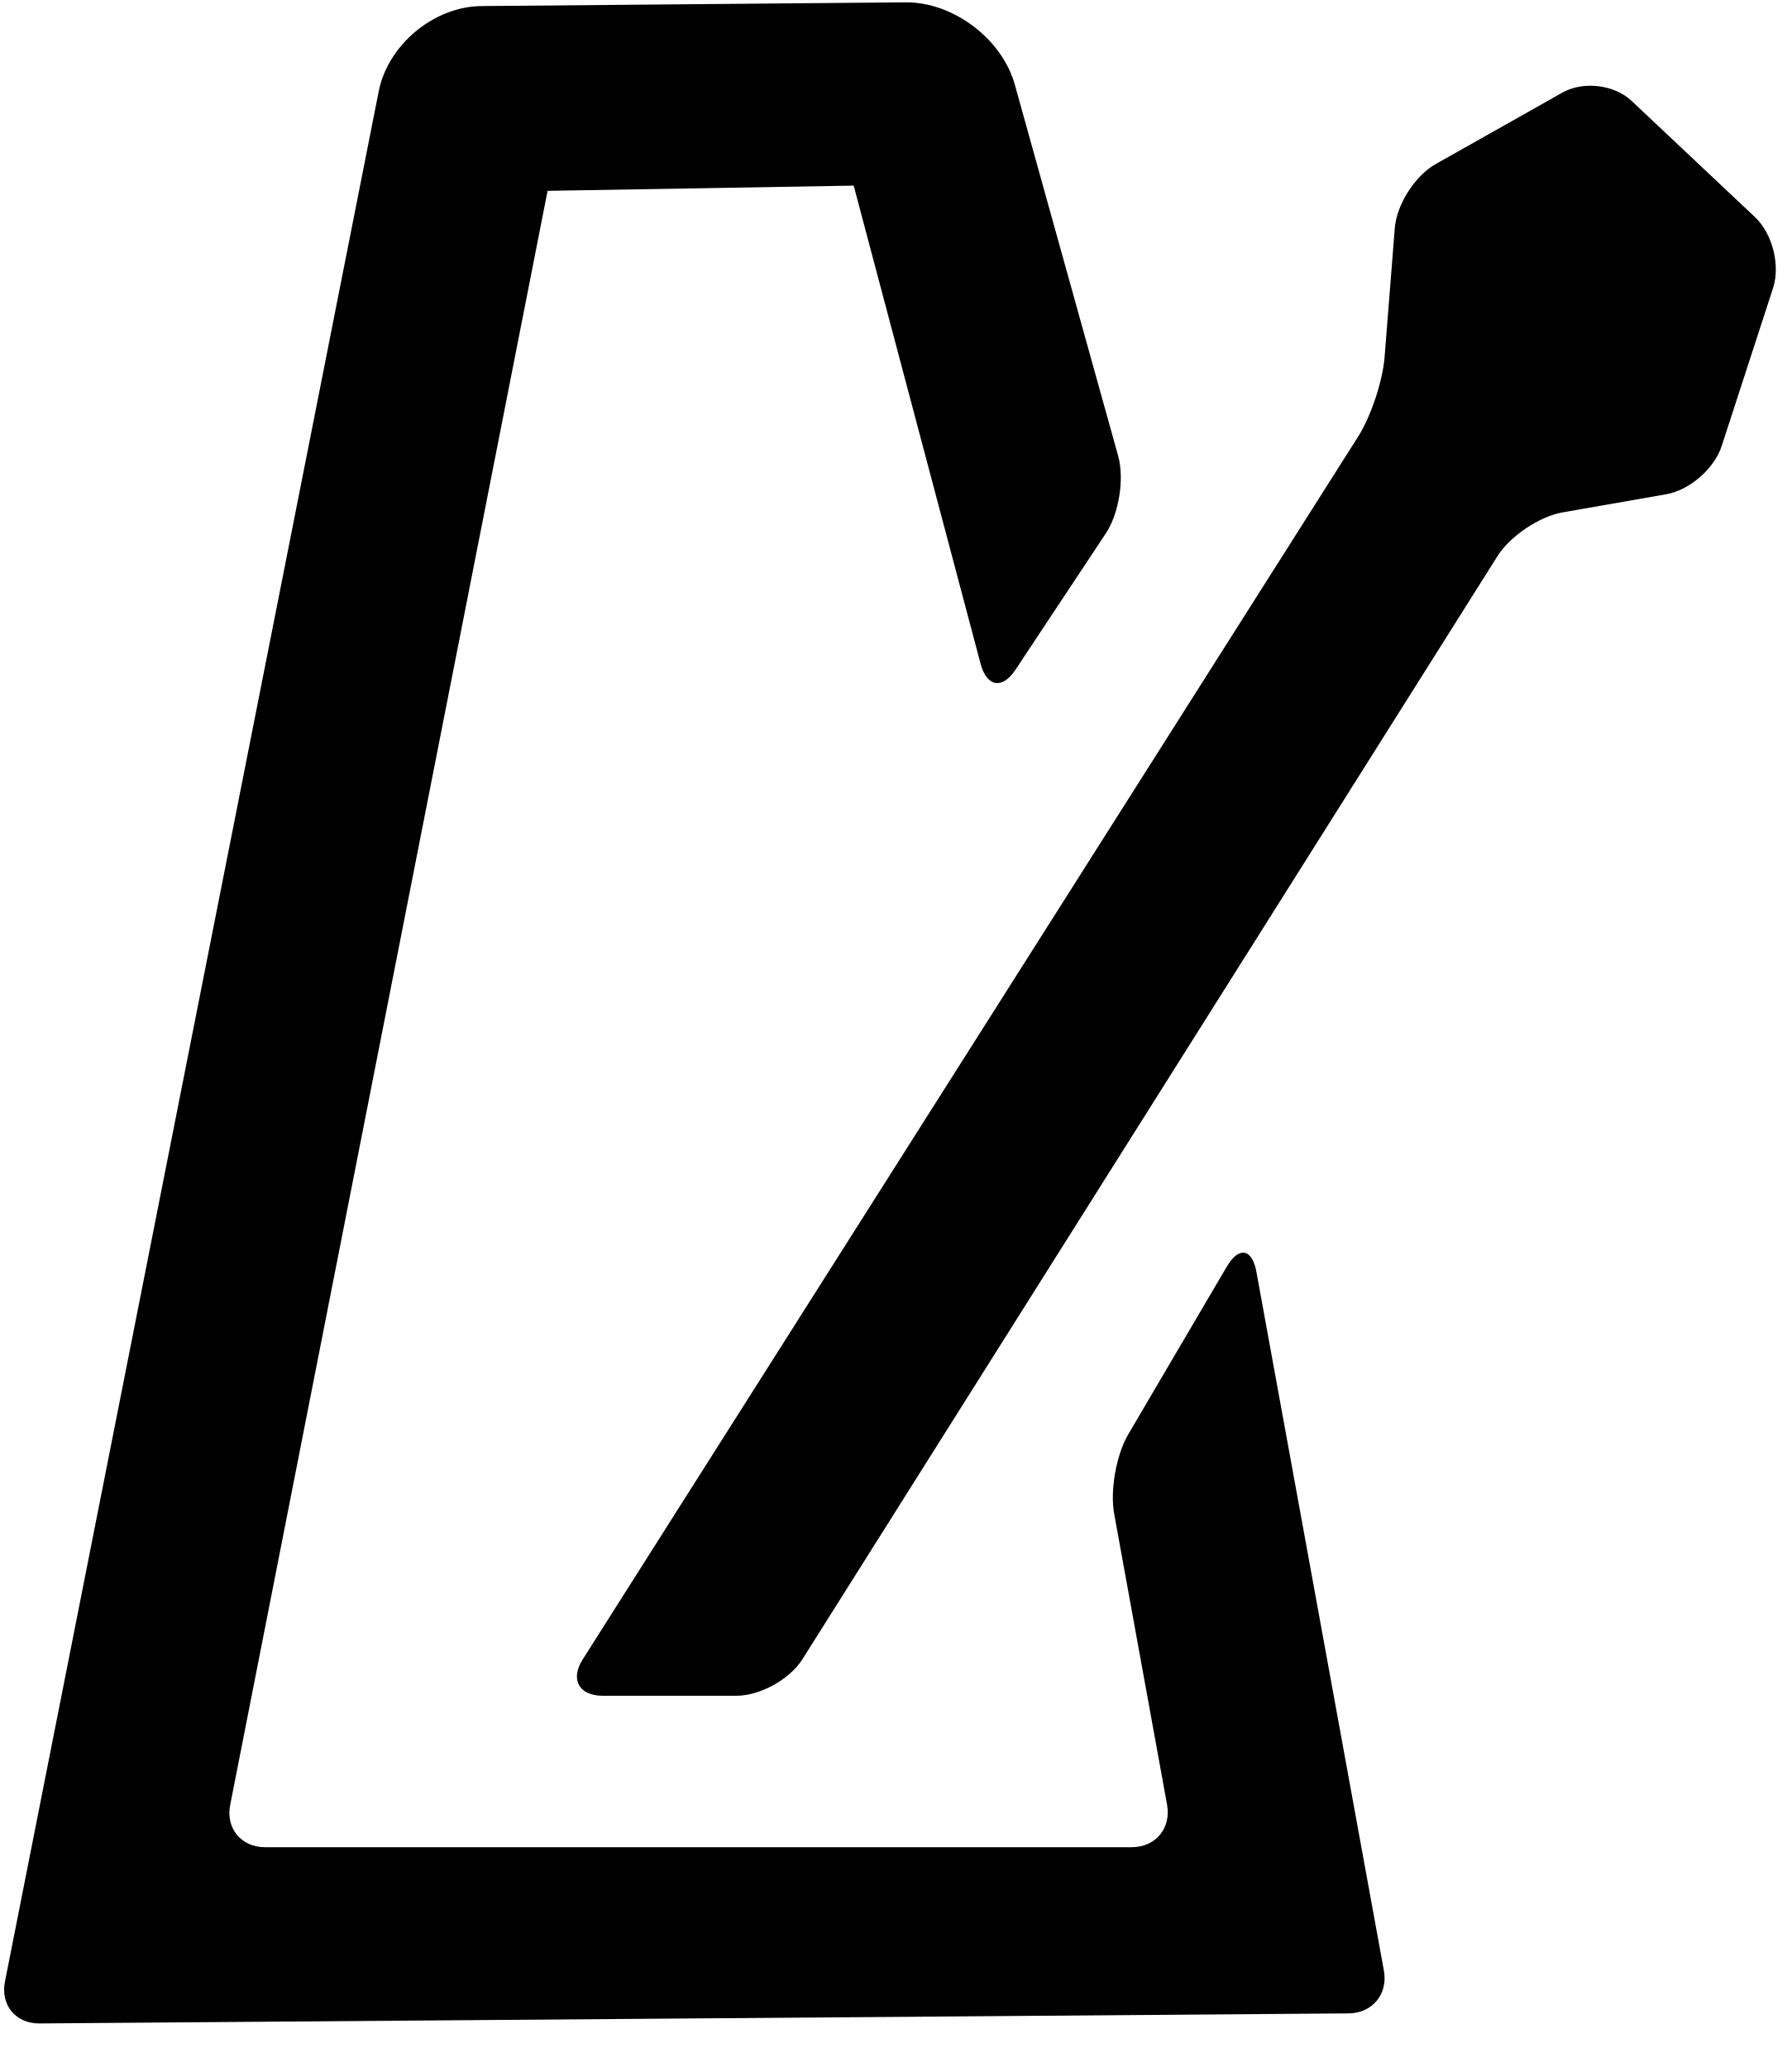
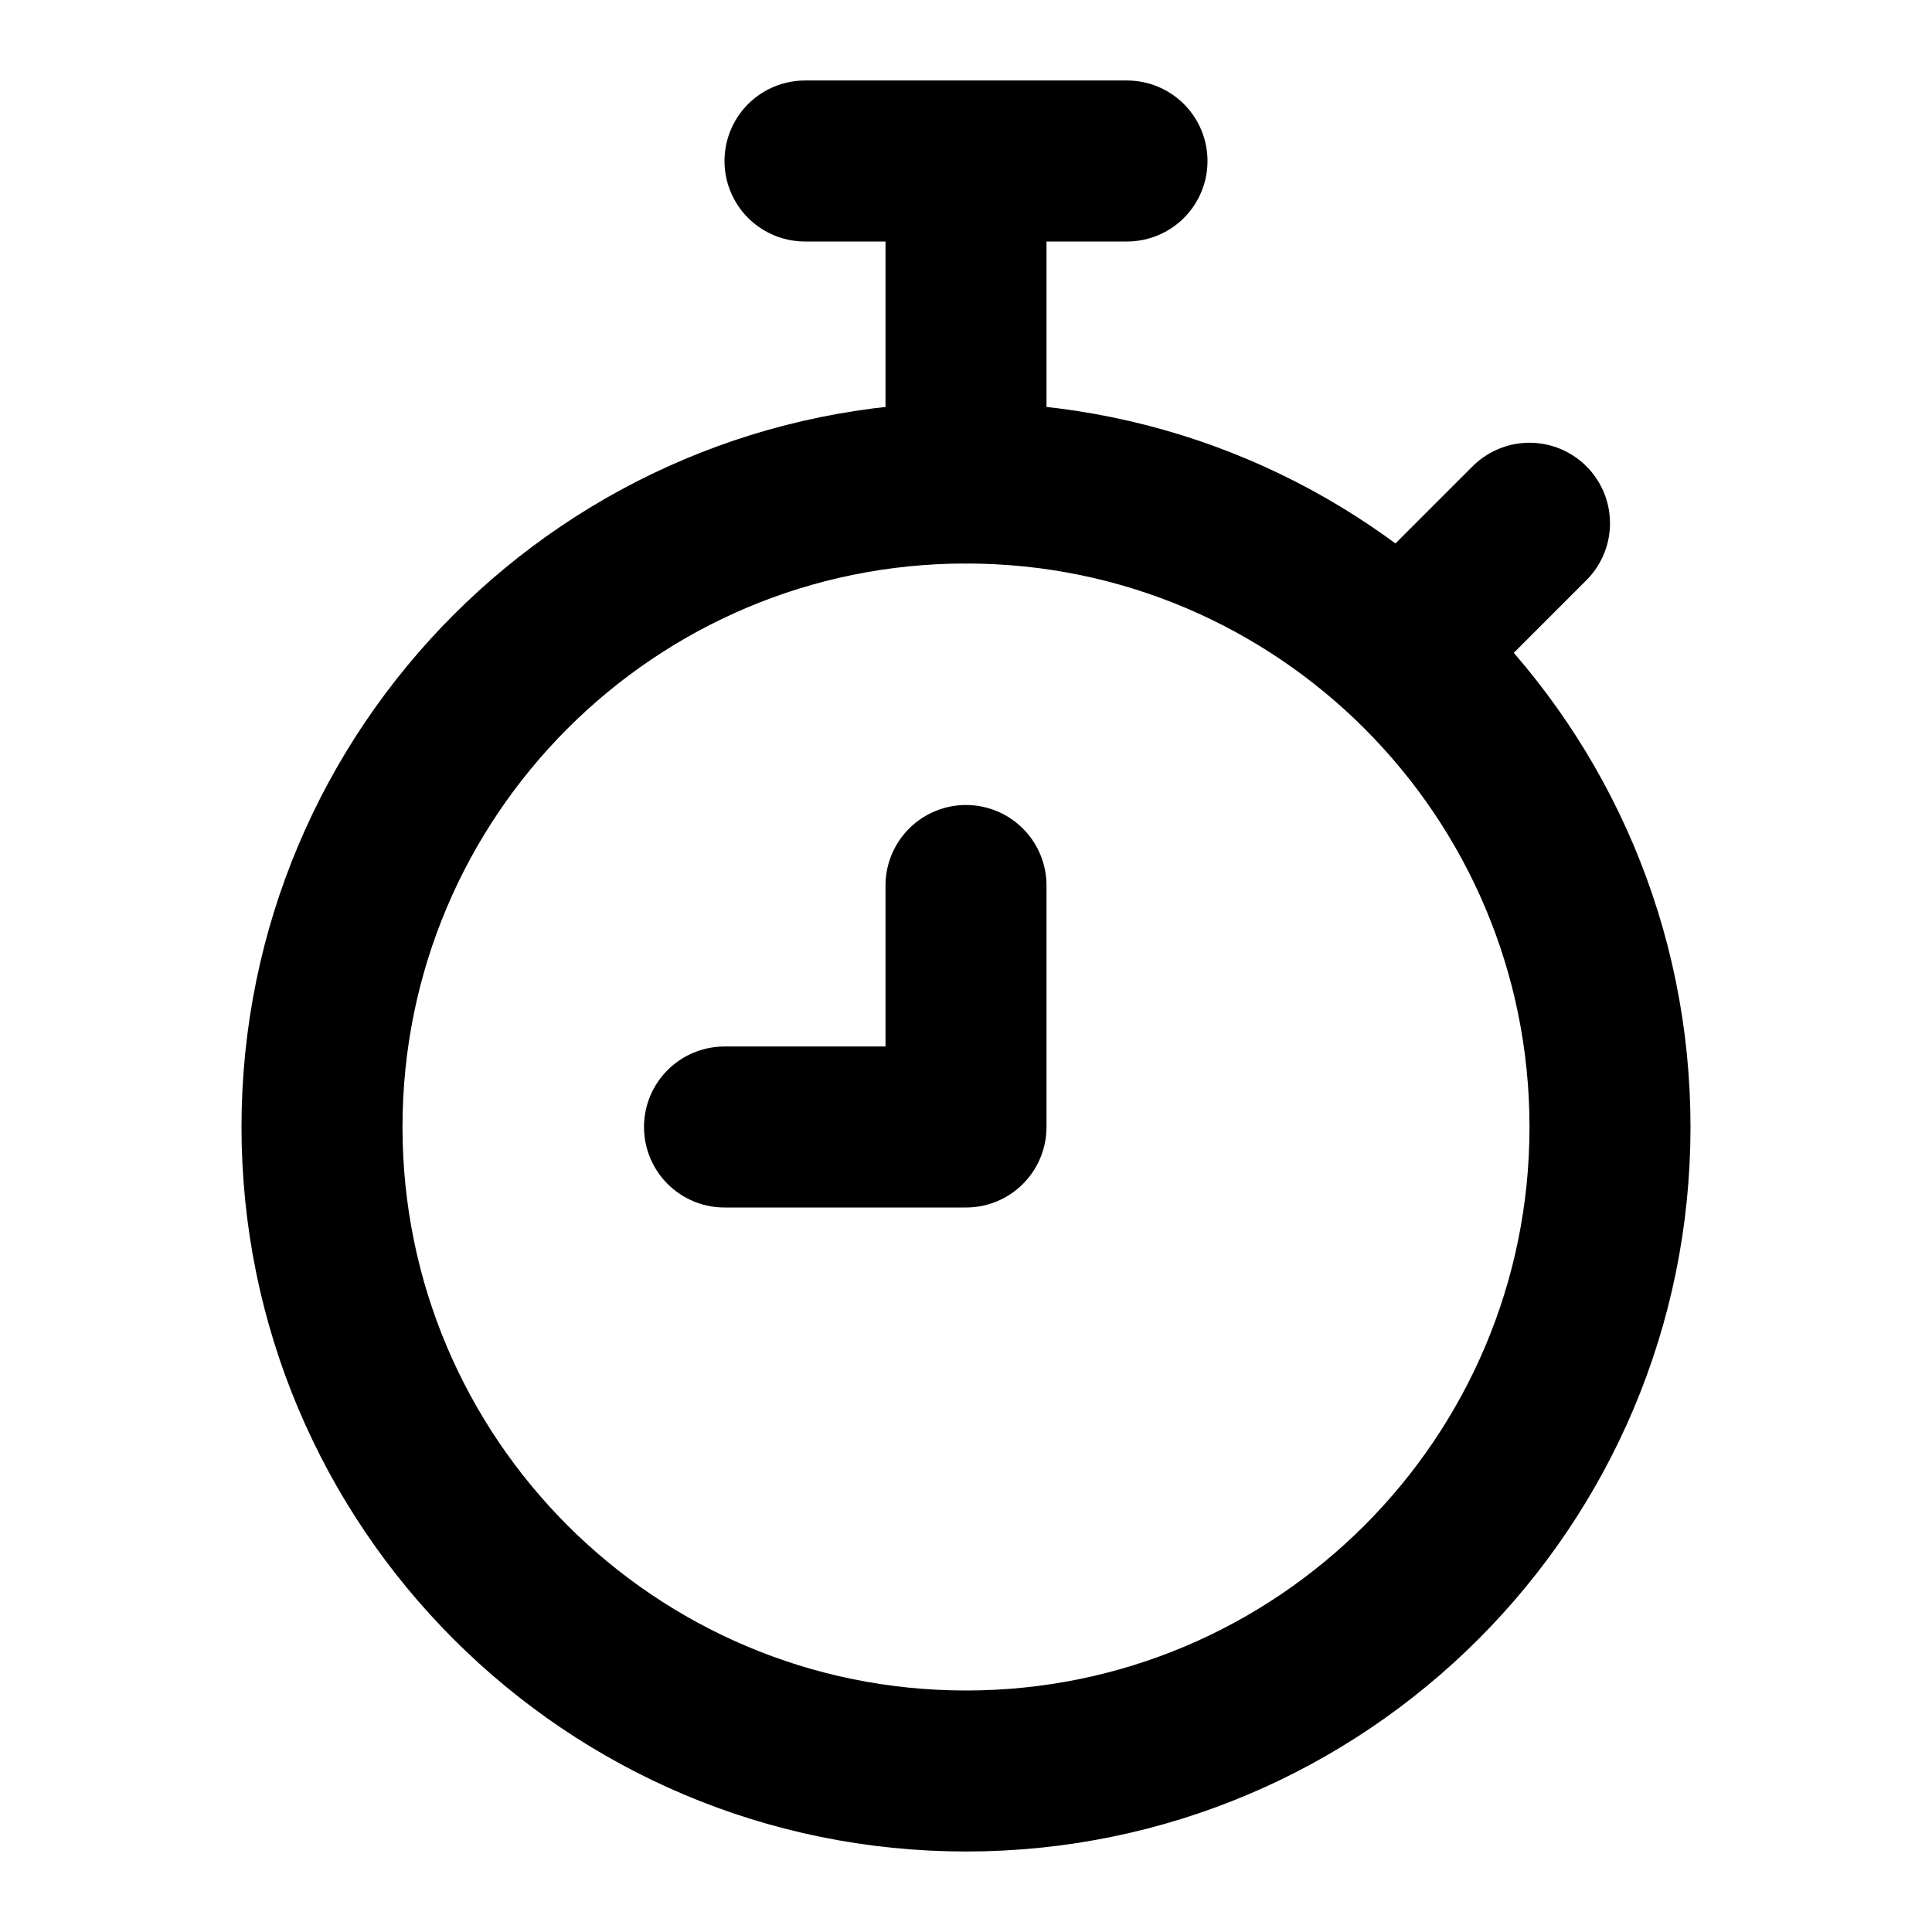
- <svg xmlns="http://www.w3.org/2000/svg" viewBox="0 0 13 15" fill="none">
-   <path fill-rule="evenodd" clip-rule="evenodd" d="M0.036 14.38C0.002 14.55 0.114 14.686 0.288 14.684L9.784 14.611C9.957 14.61 10.072 14.471 10.041 14.301L9.116 9.23C9.085 9.06 8.989 9.043 8.901 9.192L8.186 10.409C8.099 10.558 8.053 10.816 8.084 10.986L8.468 13.098C8.498 13.268 8.384 13.405 8.211 13.405H1.923C1.75 13.405 1.637 13.268 1.67 13.099L3.973 1.385L6.194 1.347L7.115 4.818C7.16 4.985 7.272 5.005 7.368 4.86L8.024 3.87C8.119 3.726 8.159 3.475 8.113 3.309L7.363 0.614C7.27 0.281 6.915 0.014 6.571 0.017L3.493 0.044C3.149 0.047 2.815 0.324 2.748 0.662L0.036 14.38Z" fill="currentColor" />
-   <path fill-rule="evenodd" clip-rule="evenodd" d="M4.228 12.042C4.135 12.188 4.201 12.306 4.374 12.306H5.342C5.515 12.306 5.73 12.187 5.822 12.041L10.865 4.036C10.957 3.89 11.17 3.747 11.339 3.718L12.088 3.587C12.258 3.558 12.439 3.401 12.492 3.236L12.865 2.089C12.918 1.924 12.86 1.695 12.734 1.576L11.838 0.732C11.713 0.614 11.488 0.587 11.338 0.671L10.416 1.191C10.266 1.276 10.133 1.485 10.12 1.656L10.046 2.591C10.033 2.763 9.947 3.021 9.855 3.167L4.228 12.042Z" fill="currentColor" />
+ <svg xmlns="http://www.w3.org/2000/svg" viewBox="0 0 48 48">
+   <g fill="none" stroke="currentColor" stroke-width="4">
+     <circle cx="24" cy="28" r="16" />
+     <path stroke-linecap="round" stroke-linejoin="round" d="M28 4h-8m4 0v8m11 4l3-3M24 28v-6m0 6h-6" />
+   </g>
</svg>
